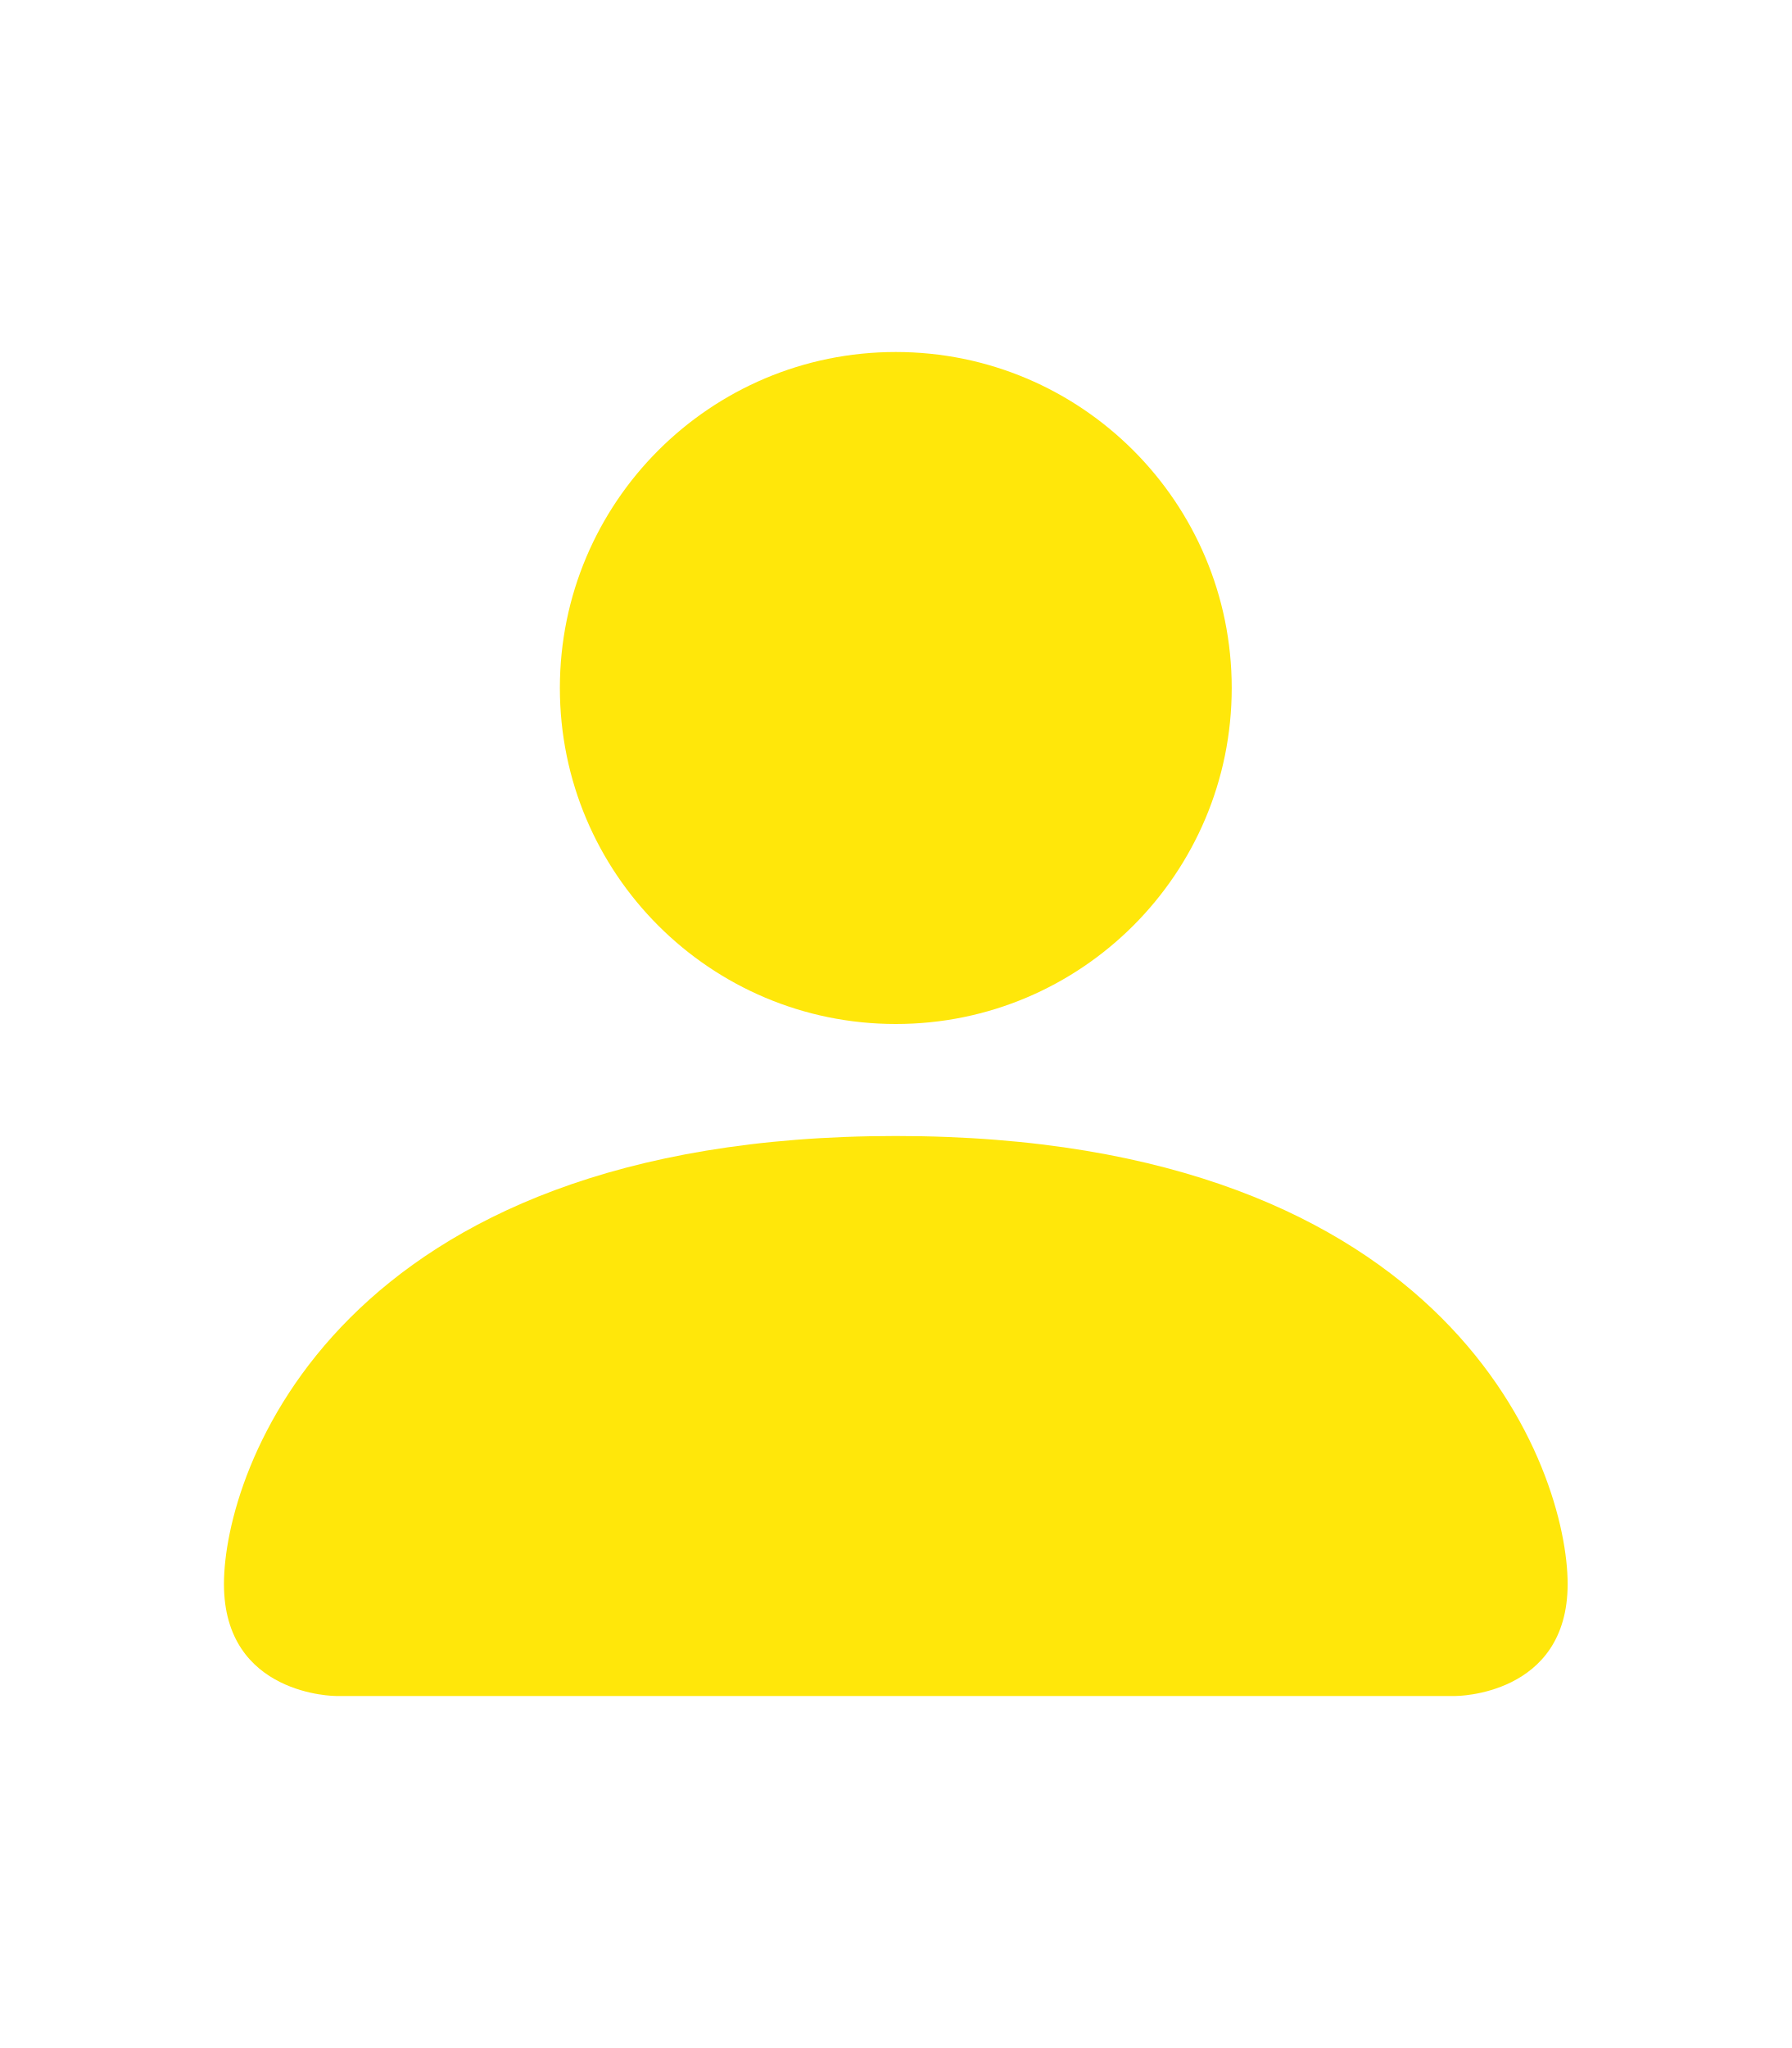
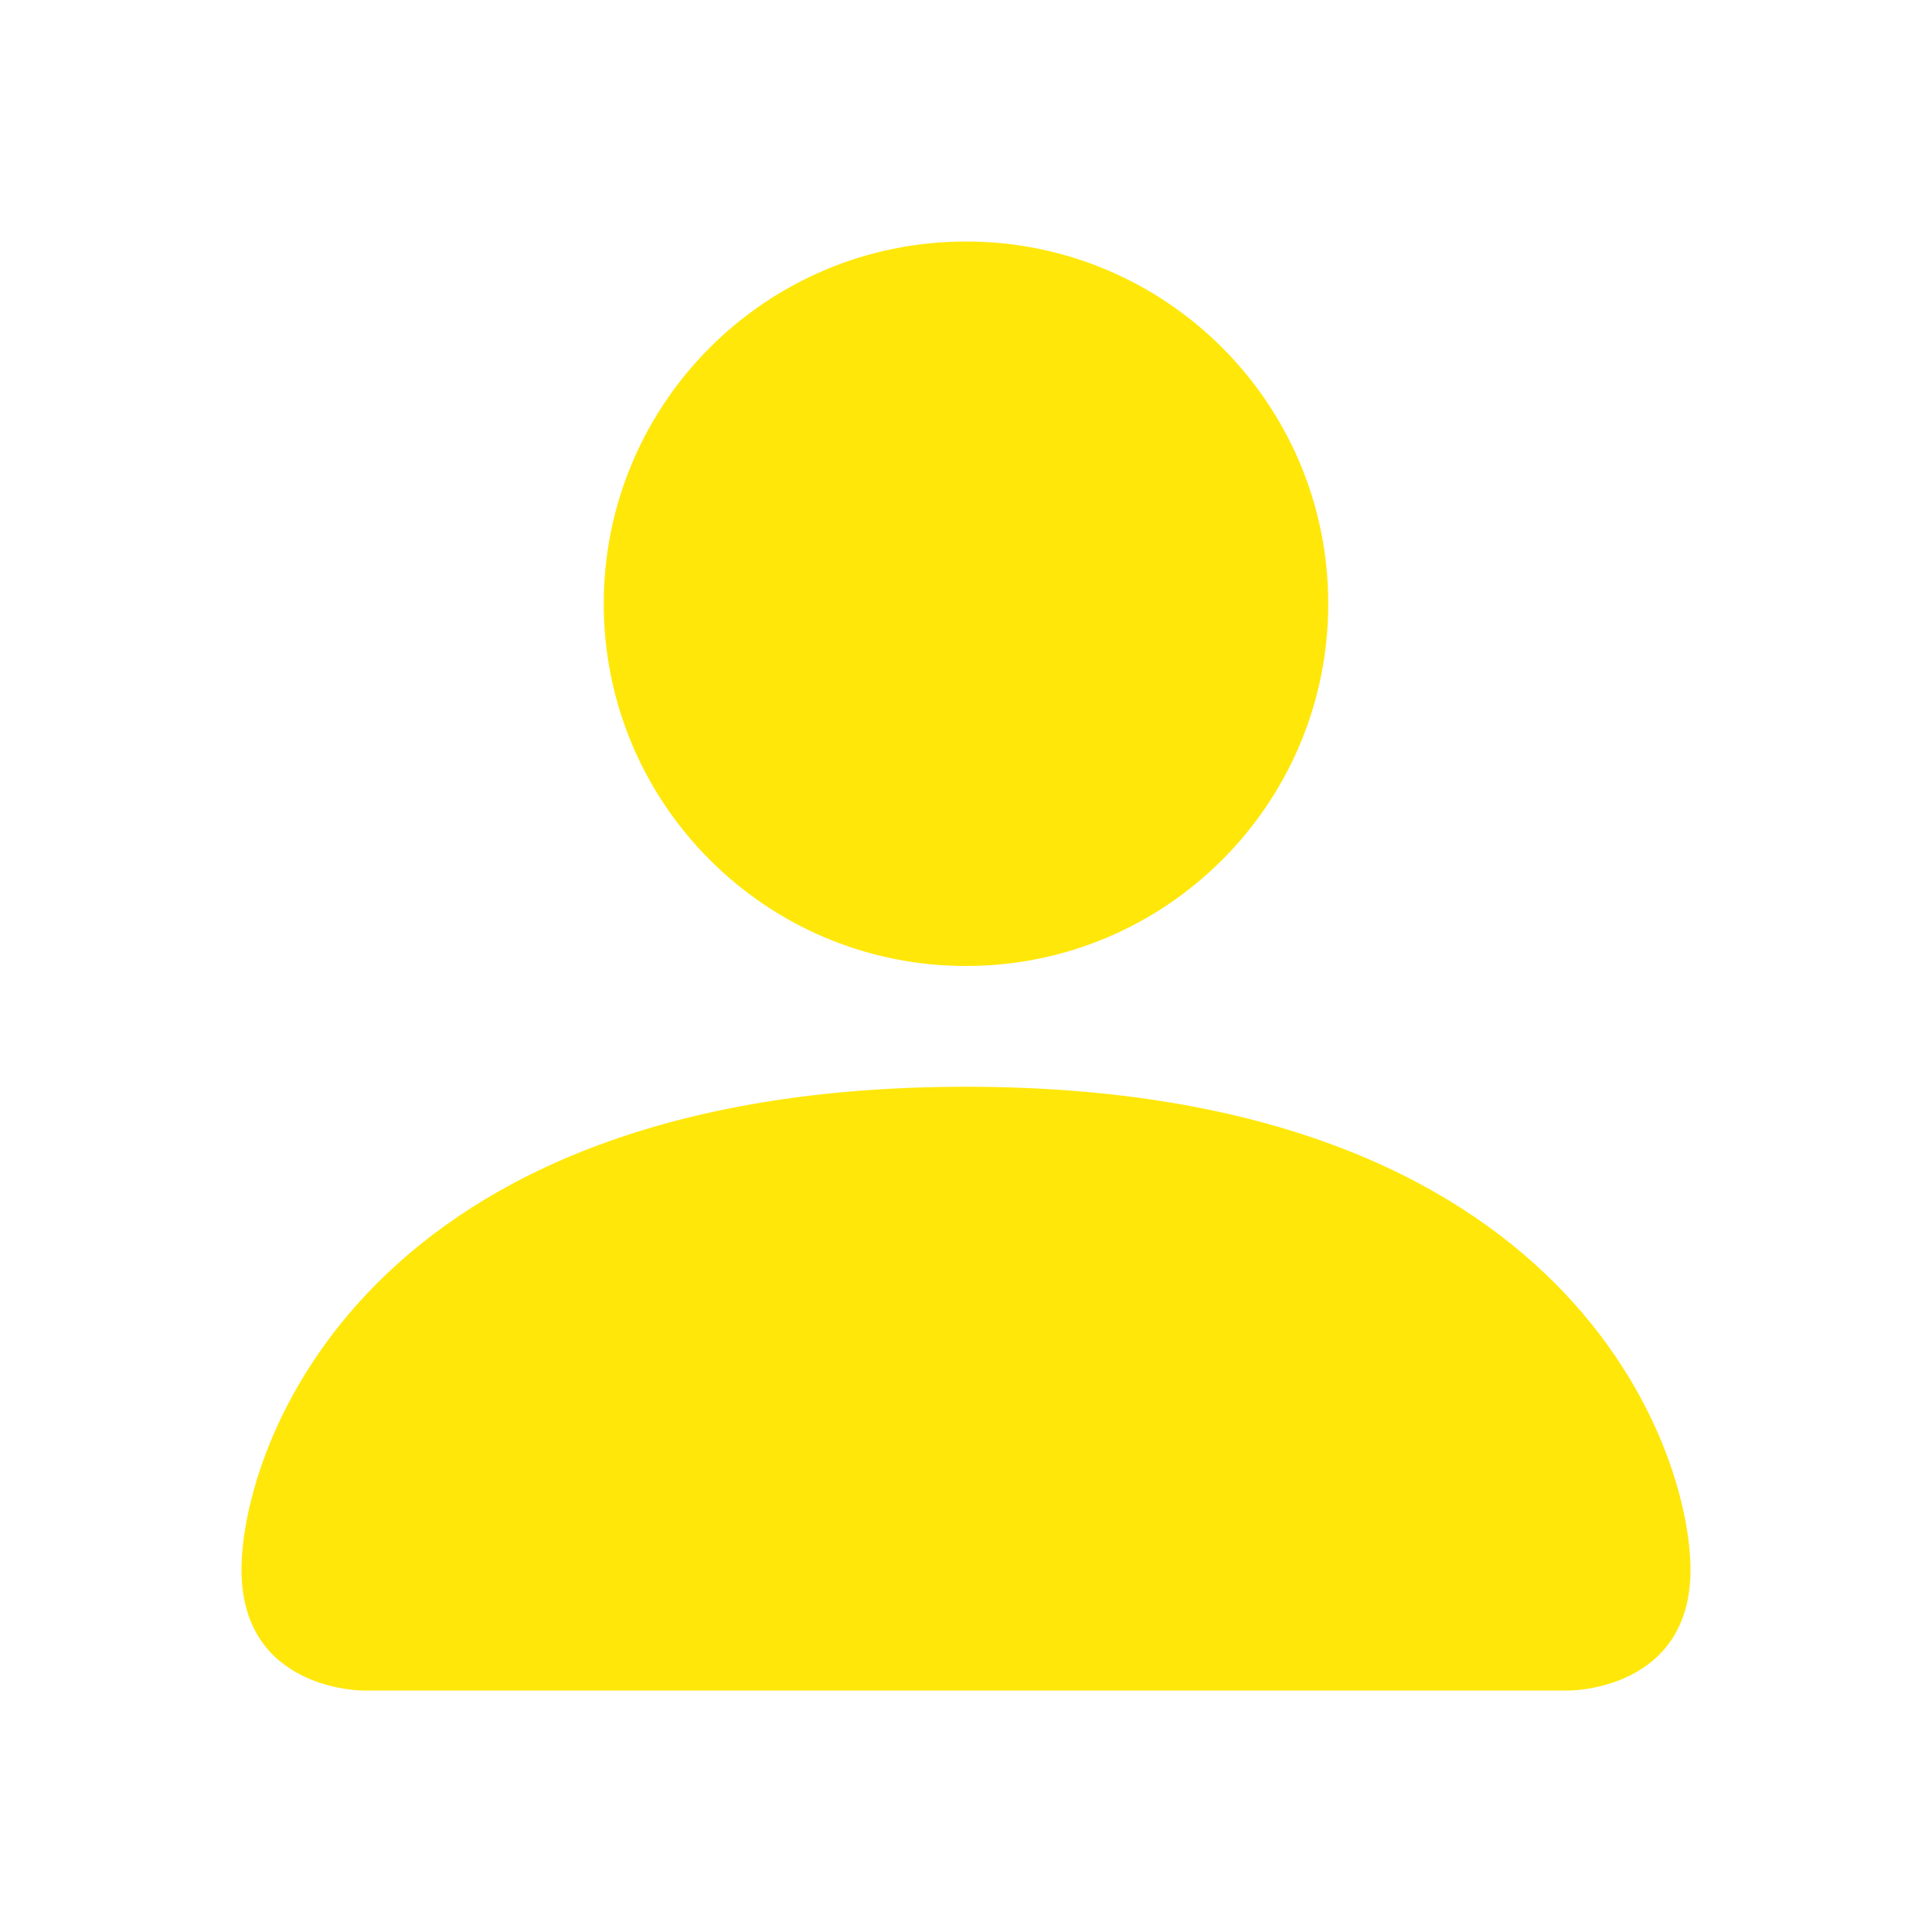
- <svg xmlns="http://www.w3.org/2000/svg" width="35" height="40" fill="#FFE70A" class="bi bi-person-fill" viewBox="0 0 16 16">
+ <svg xmlns="http://www.w3.org/2000/svg" width="16" height="16" fill="#FFE70A" class="bi bi-person-fill" viewBox="0 0 16 16">
  <path d="M3 14s-1 0-1-1 1-4 6-4 6 3 6 4-1 1-1 1H3zm5-6a3 3 0 1 0 0-6 3 3 0 0 0 0 6z" />
</svg>
